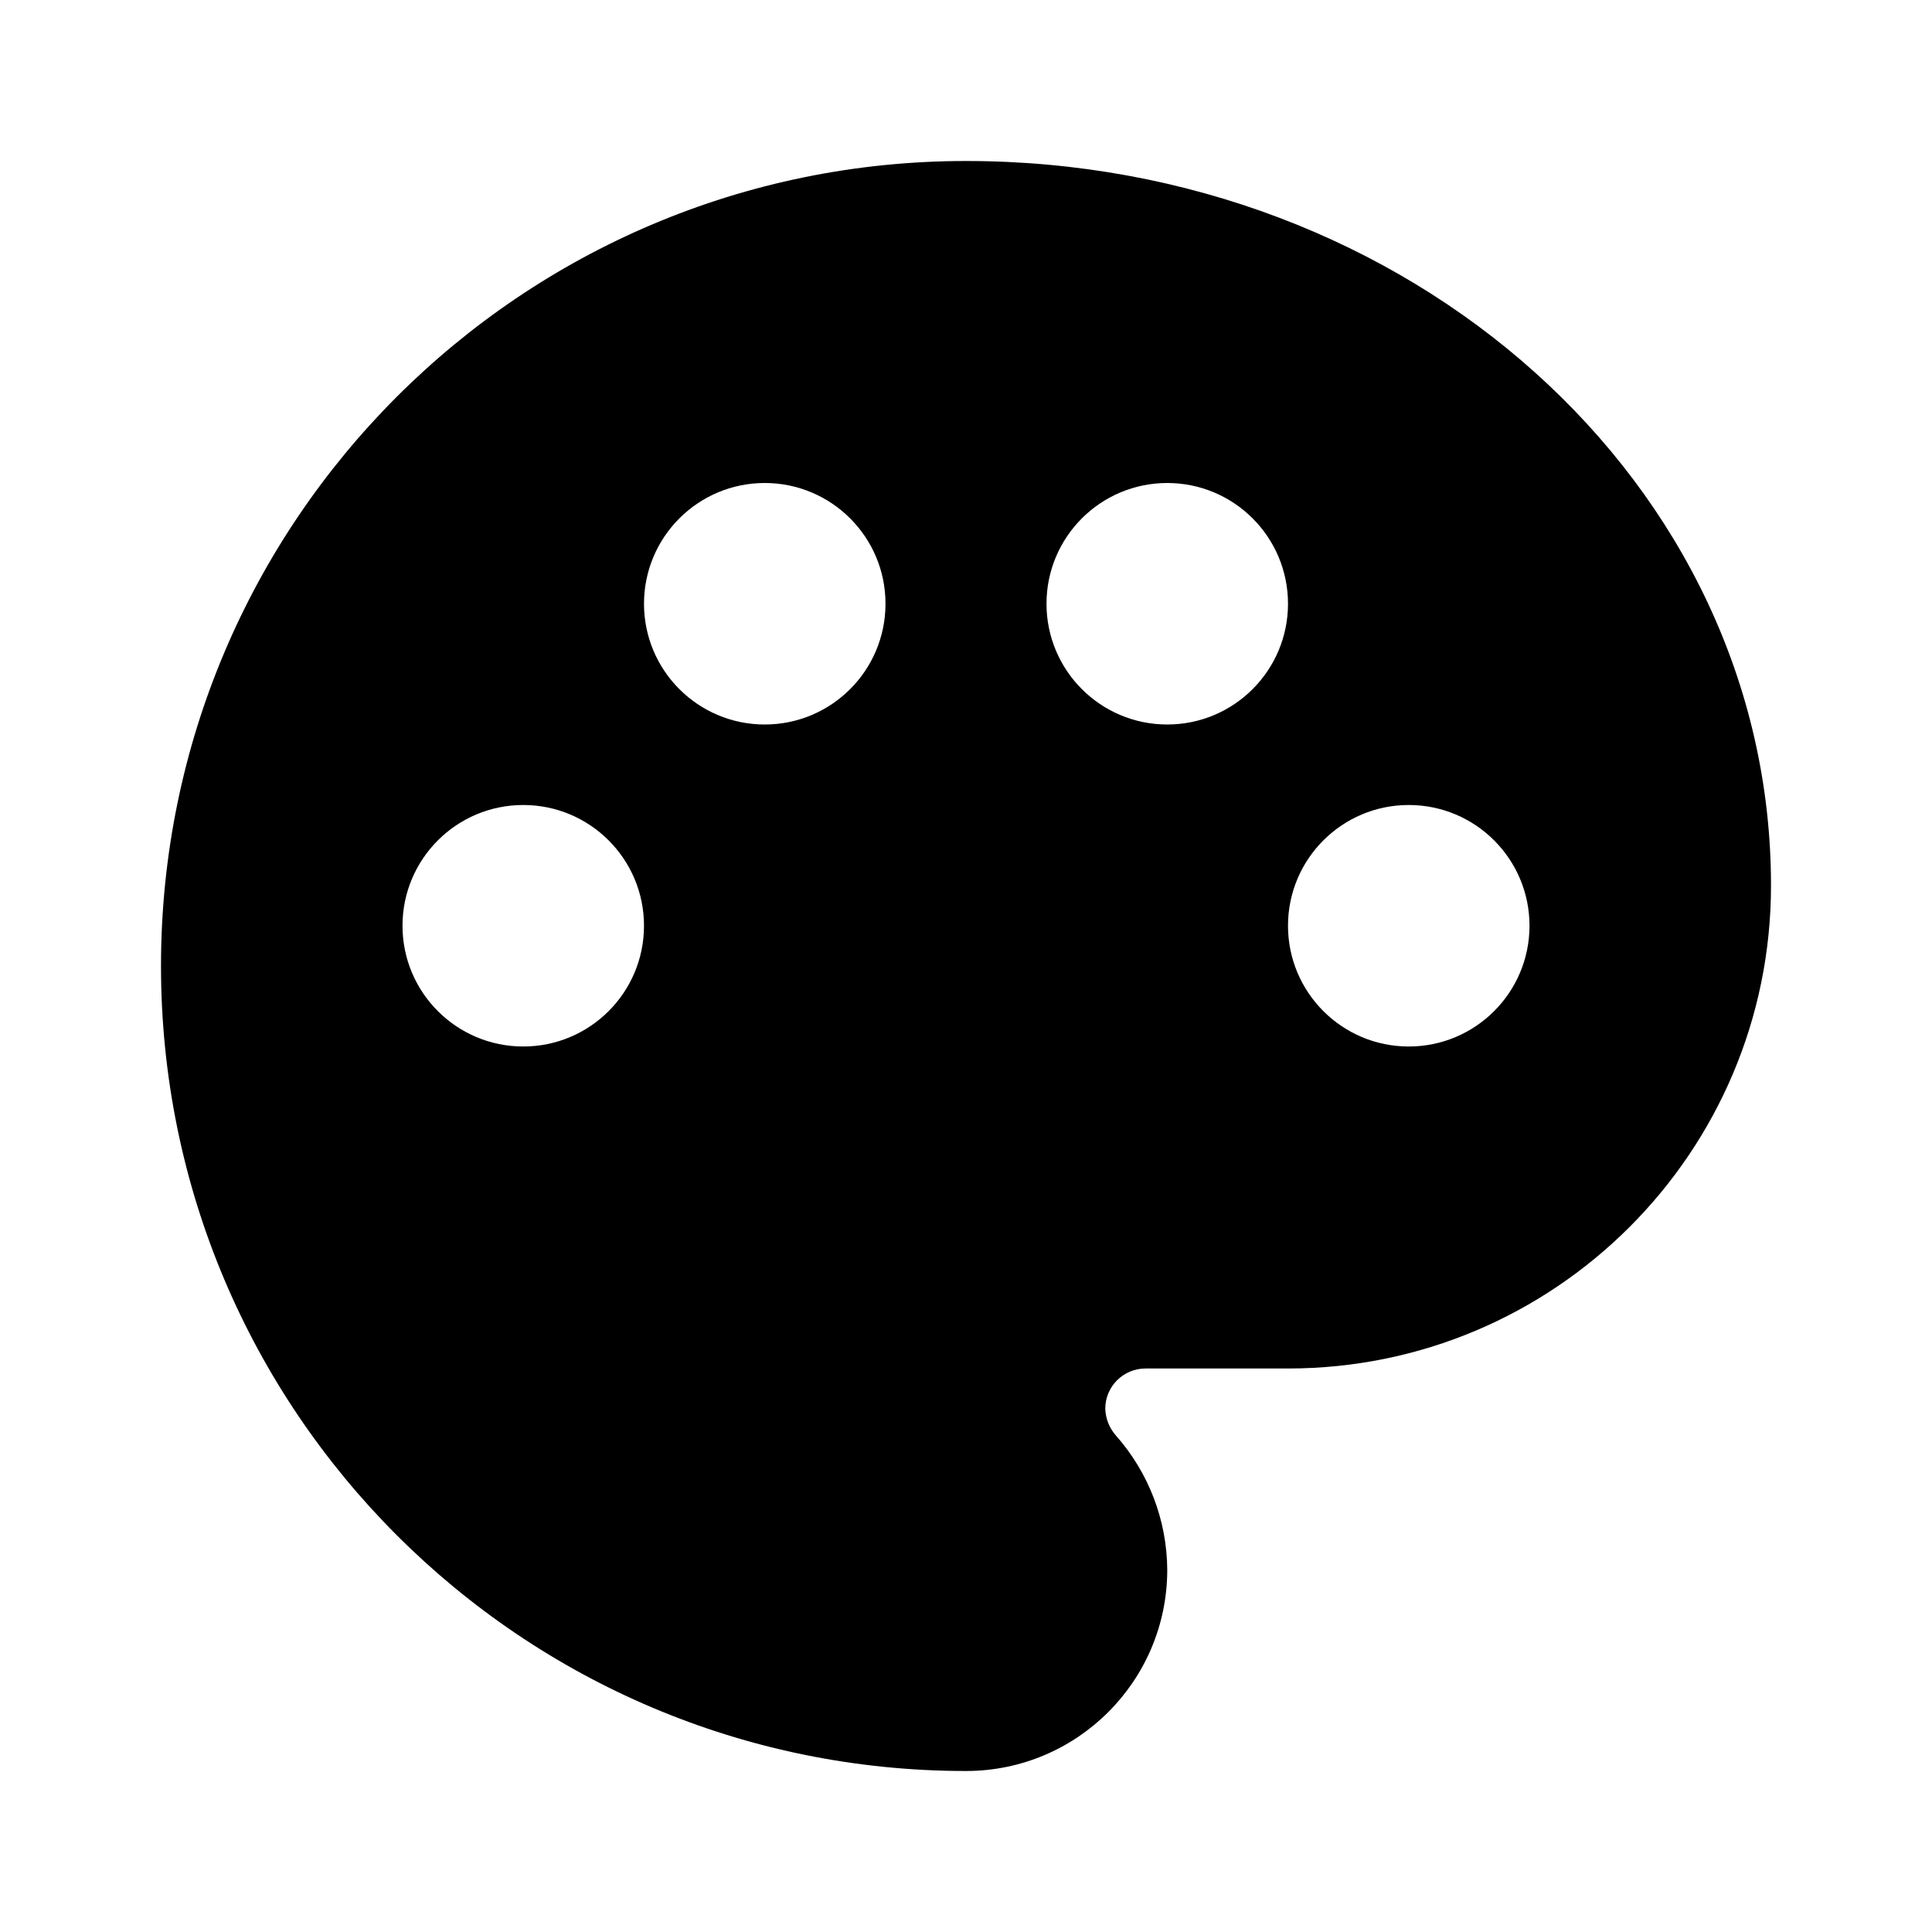
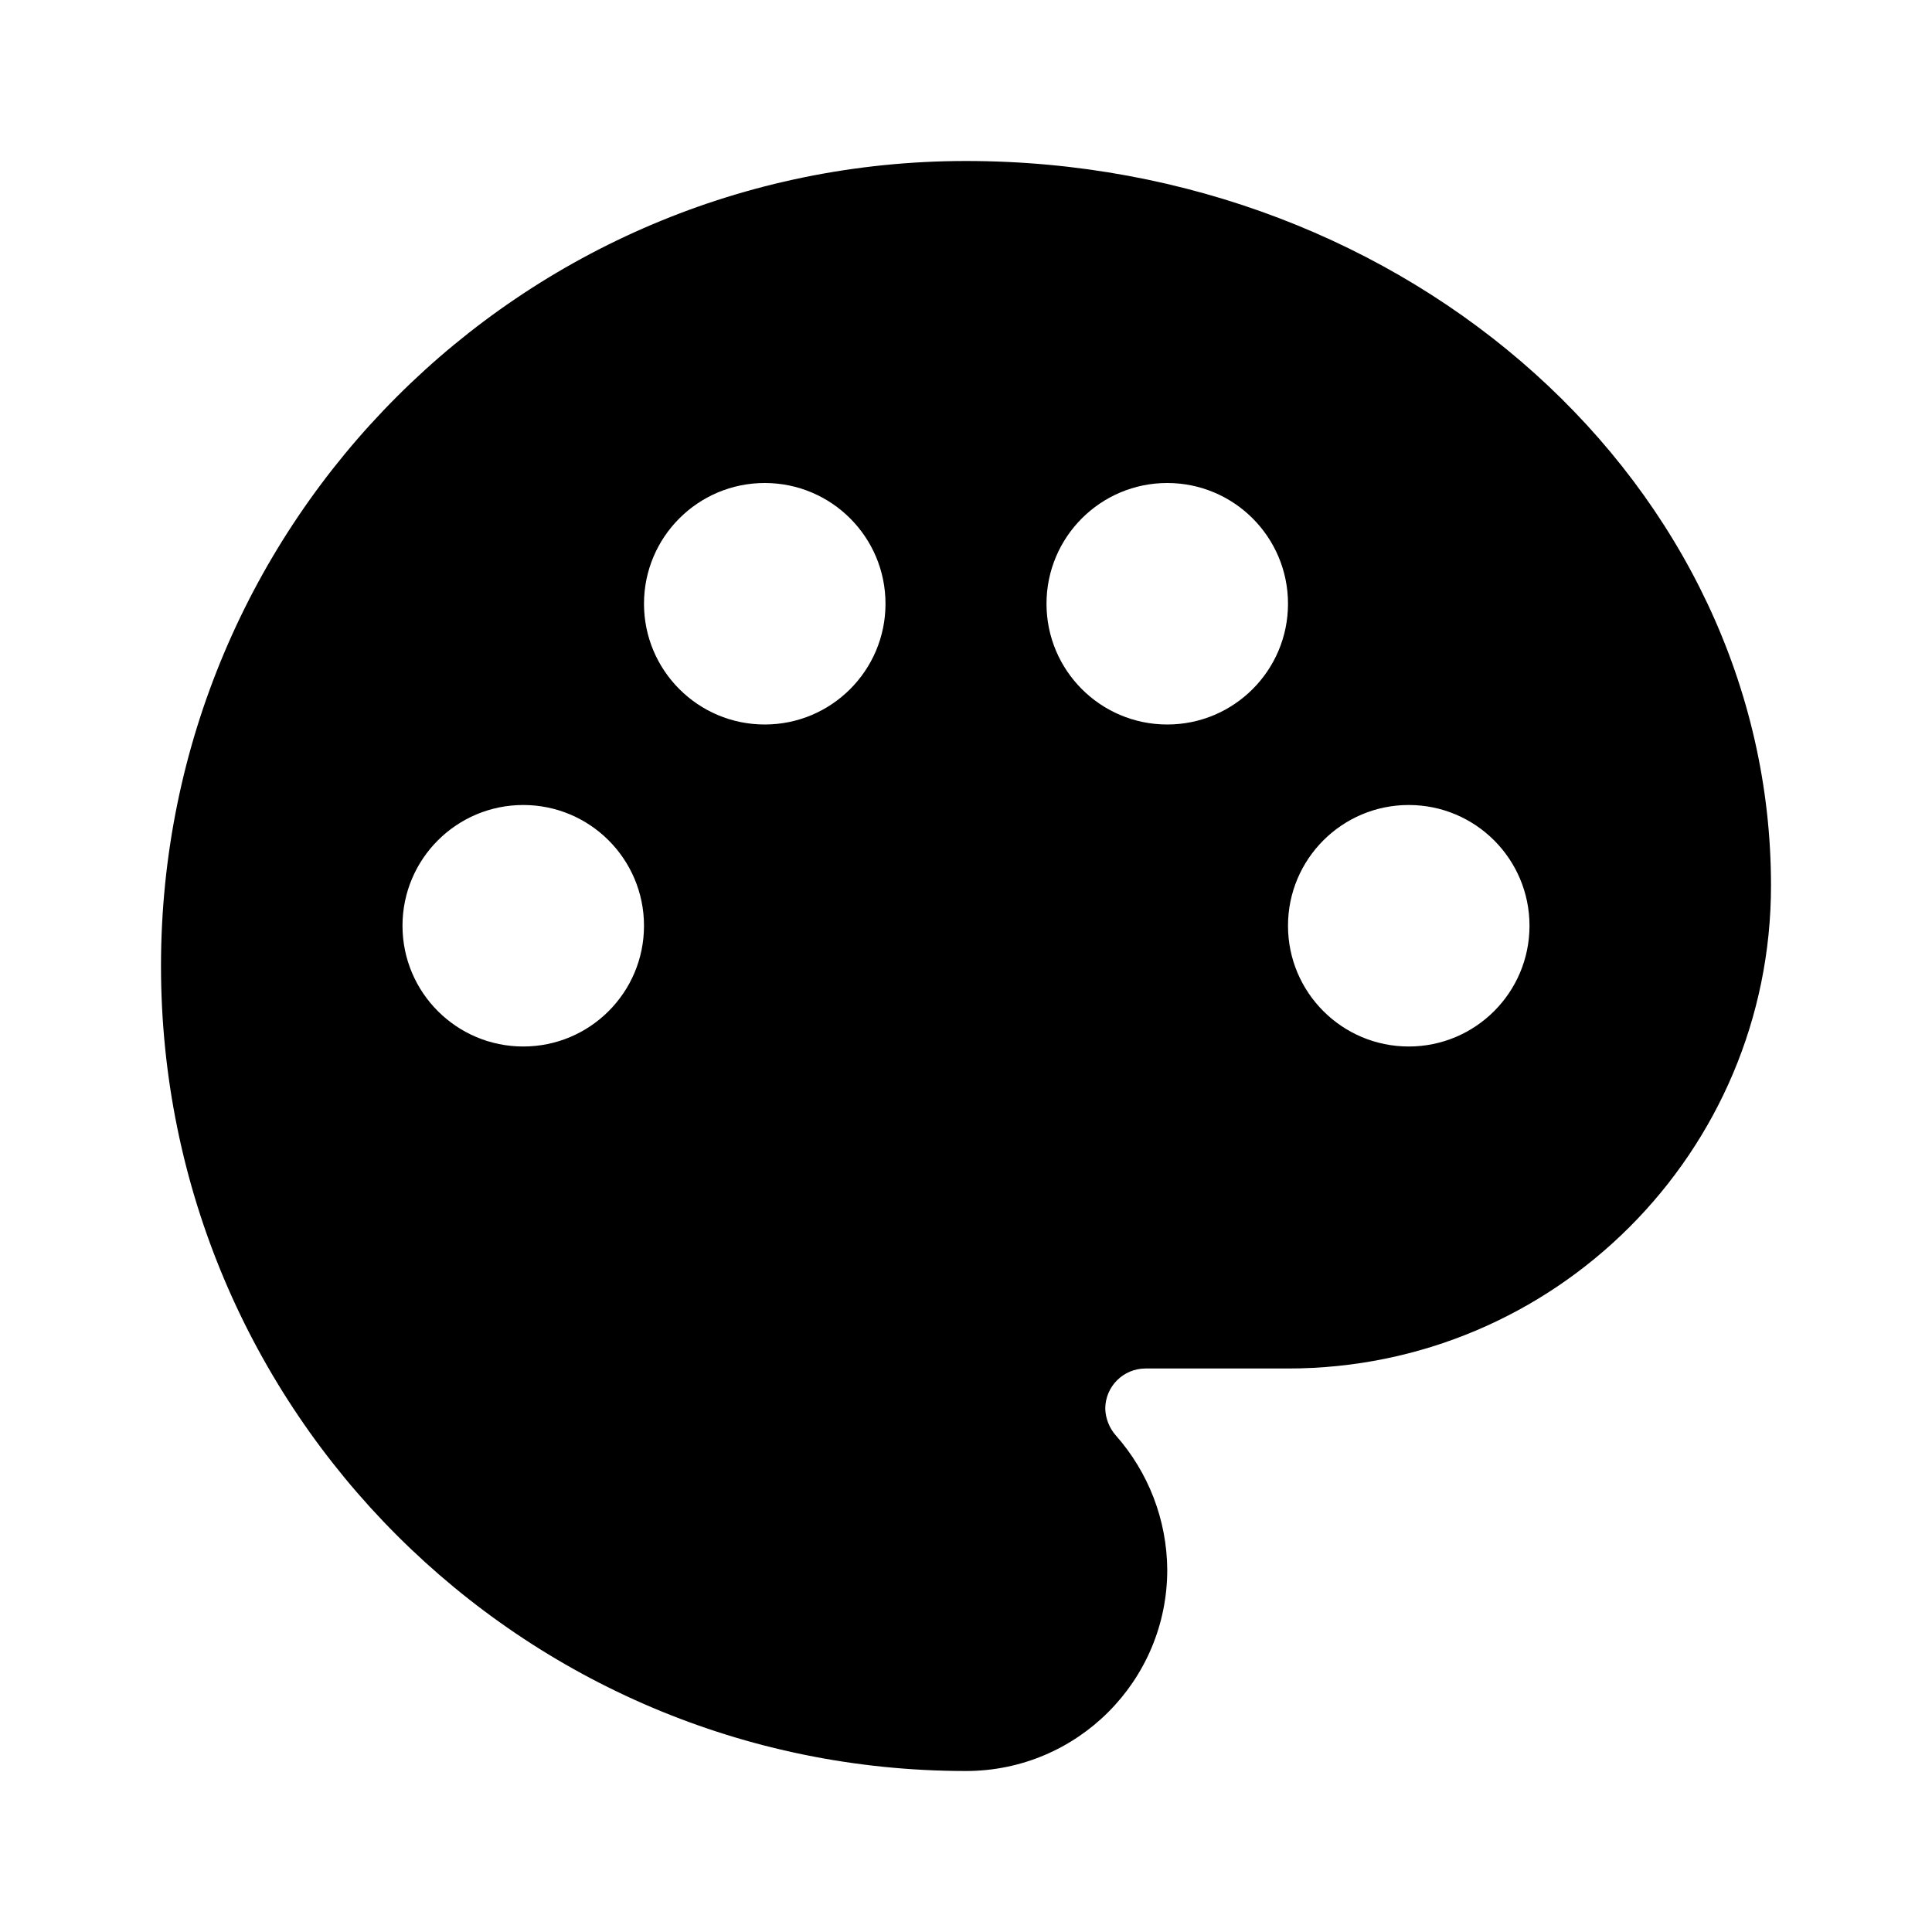
- <svg xmlns="http://www.w3.org/2000/svg" viewBox="0 0 24 24">
-   <g id="Layer_1" data-name="Layer 1">
-     <path d="M12,2a10,10,0,0,0,0,20,2.5,2.5,0,0,0,2.5-2.5,2.54,2.54,0,0,0-.64-1.67.53.53,0,0,1-.13-.33.5.5,0,0,1,.5-.5H16a6,6,0,0,0,6-6C22,6,17.51,2,12,2Zm5.5,11A1.5,1.5,0,1,1,19,11.5,1.5,1.5,0,0,1,17.5,13Zm-3-4A1.5,1.5,0,1,1,16,7.5,1.5,1.5,0,0,1,14.5,9ZM5,11.5A1.5,1.5,0,1,1,6.5,13,1.5,1.5,0,0,1,5,11.5Zm6-4A1.5,1.5,0,1,1,9.5,6,1.5,1.5,0,0,1,11,7.5Z" style="fill:currentColor" />
-   </g>
-   <g id="Layer_2" data-name="Layer 2">
-     <rect width="24" height="24" style="fill:none" />
-   </g>
+ <svg xmlns="http://www.w3.org/2000/svg" width="24" height="24" viewBox="0 0 24 24">
+   <path d="M12,2a10,10,0,0,0,0,20,2.5,2.5,0,0,0,2.5-2.5,2.544,2.544,0,0,0-.64-1.67.528.528,0,0,1-.13-.33.5.5,0,0,1,.5-.5H16a6,6,0,0,0,6-6C22,6.04,17.51,2,12,2Zm5.5,11A1.5,1.5,0,1,1,19,11.5,1.5,1.5,0,0,1,17.5,13Zm-3-4A1.5,1.5,0,1,1,16,7.5,1.5,1.5,0,0,1,14.5,9ZM5,11.5A1.5,1.5,0,1,1,6.5,13,1.5,1.5,0,0,1,5,11.5Zm6-4A1.5,1.5,0,1,1,9.5,6,1.5,1.5,0,0,1,11,7.5Z" fill="currentColor" />
+   <rect width="24" height="24" fill="none" />
</svg>
